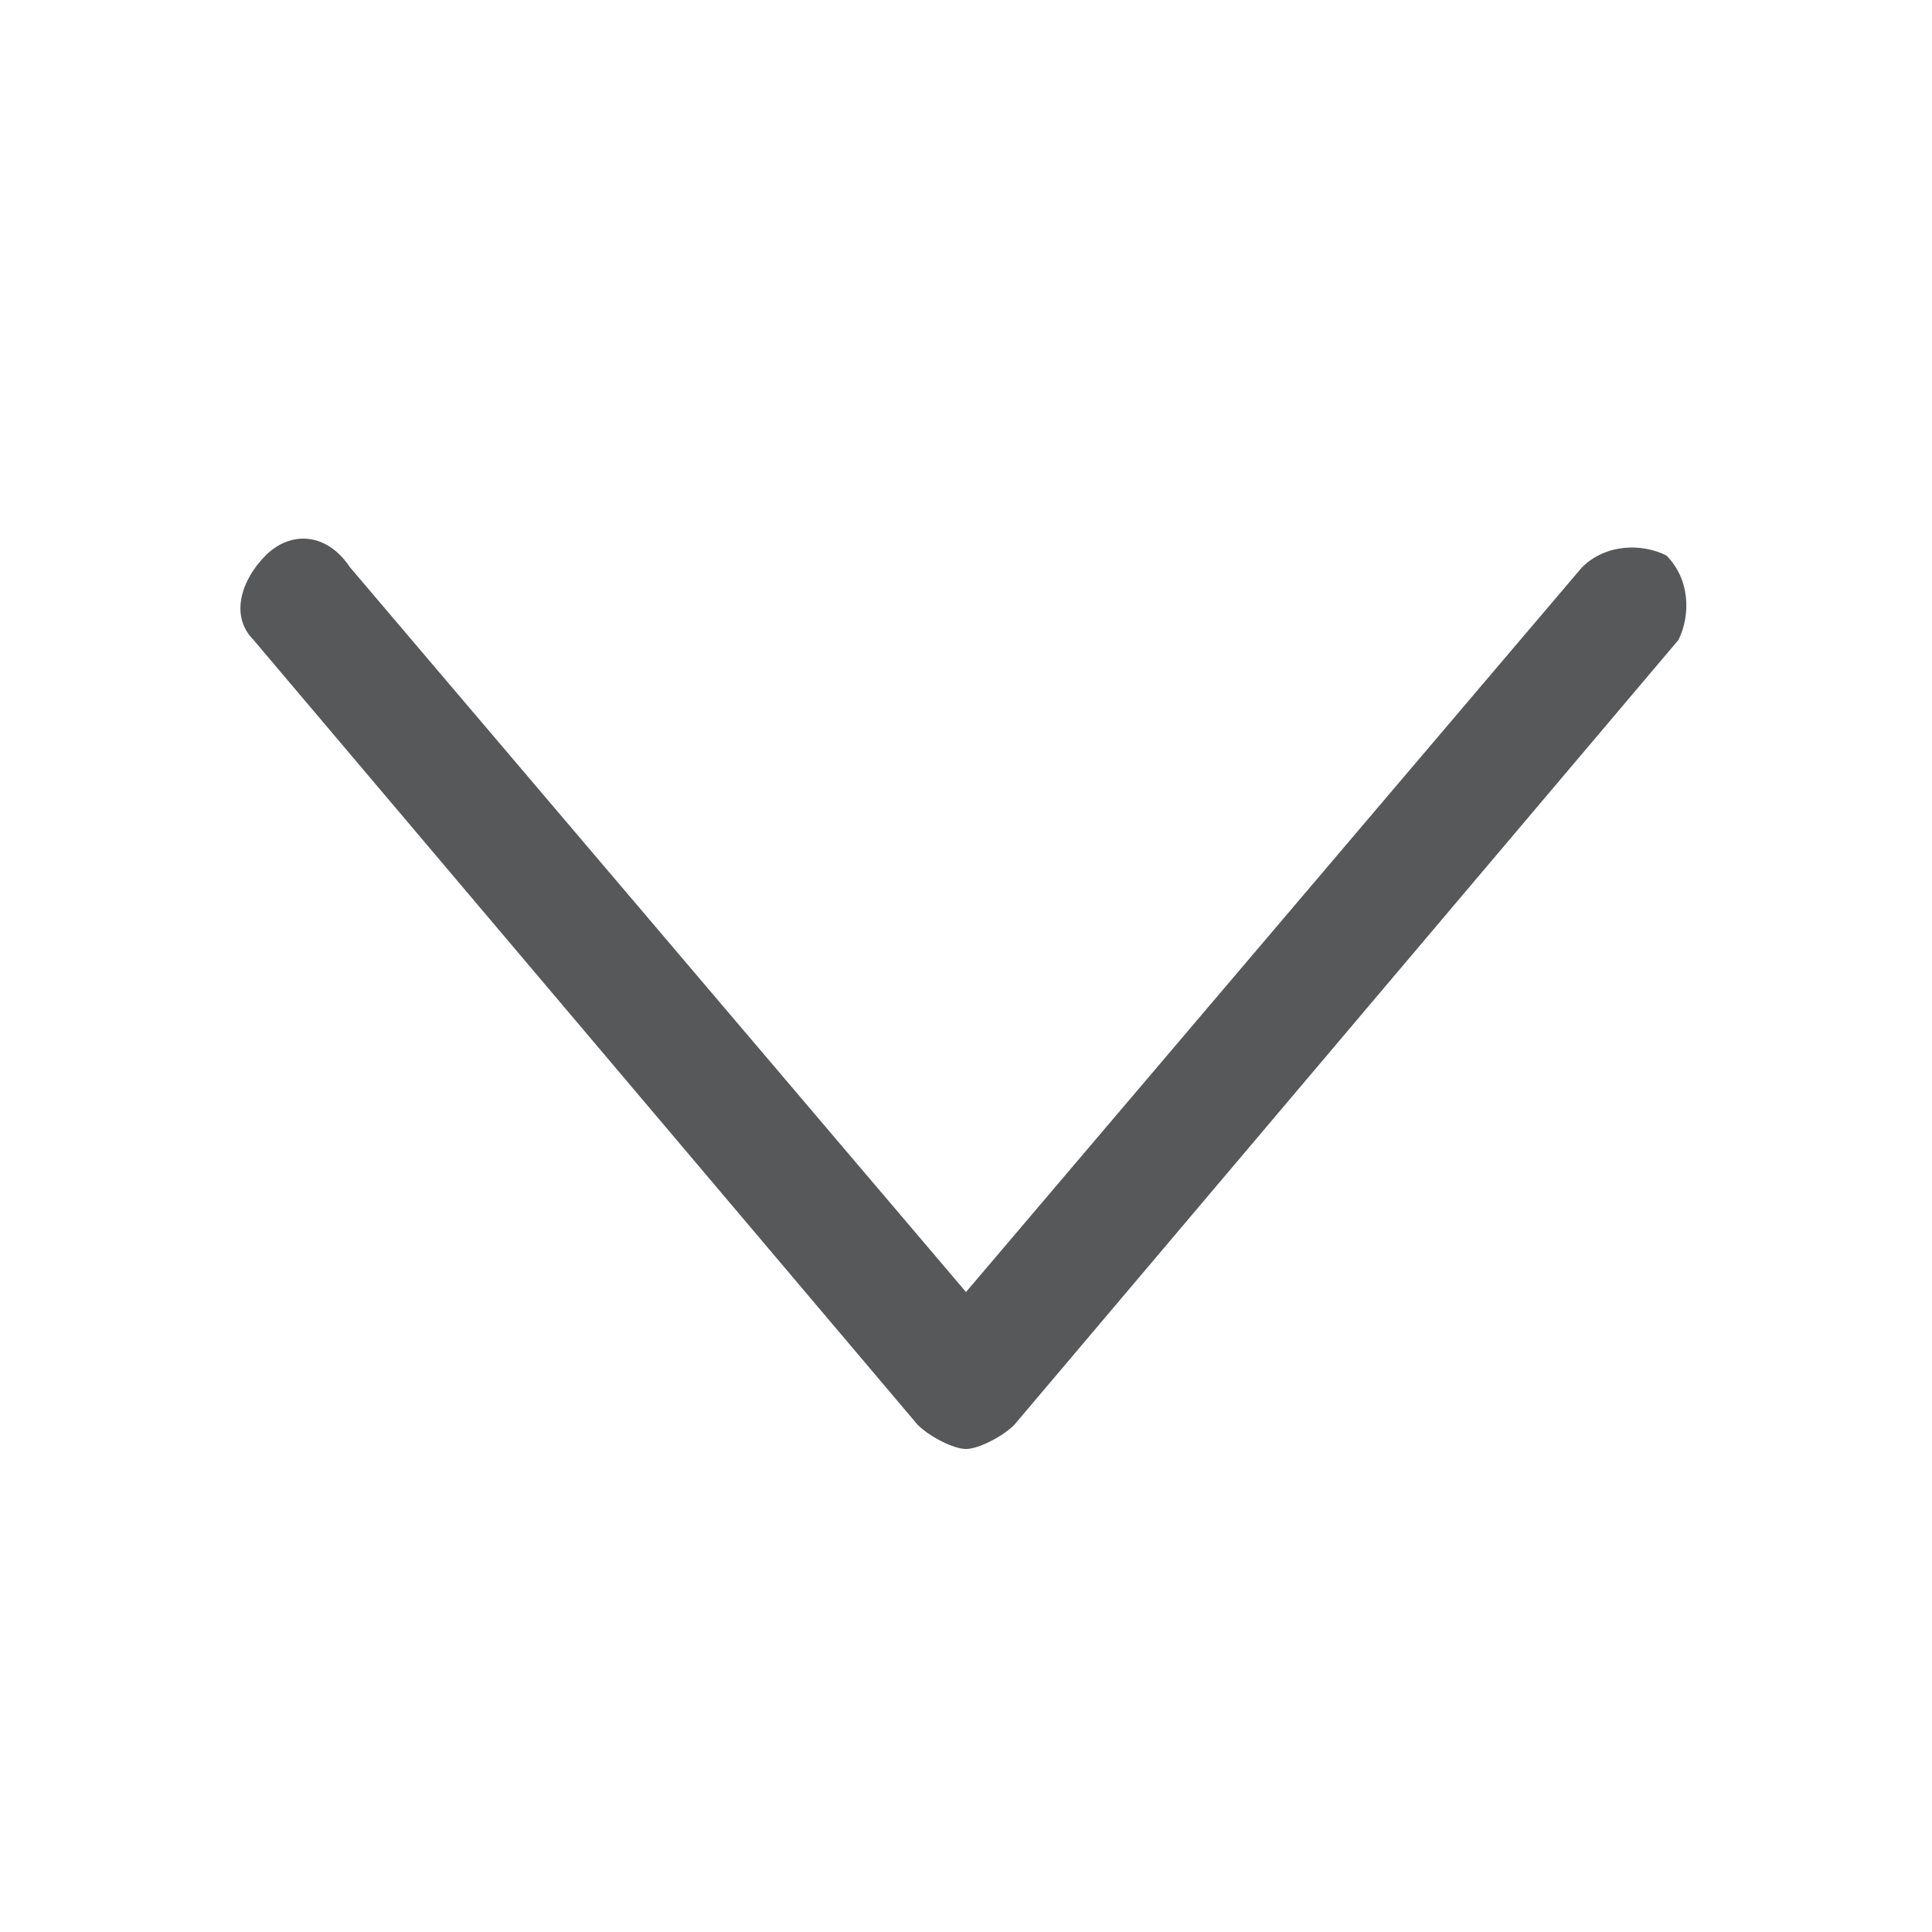
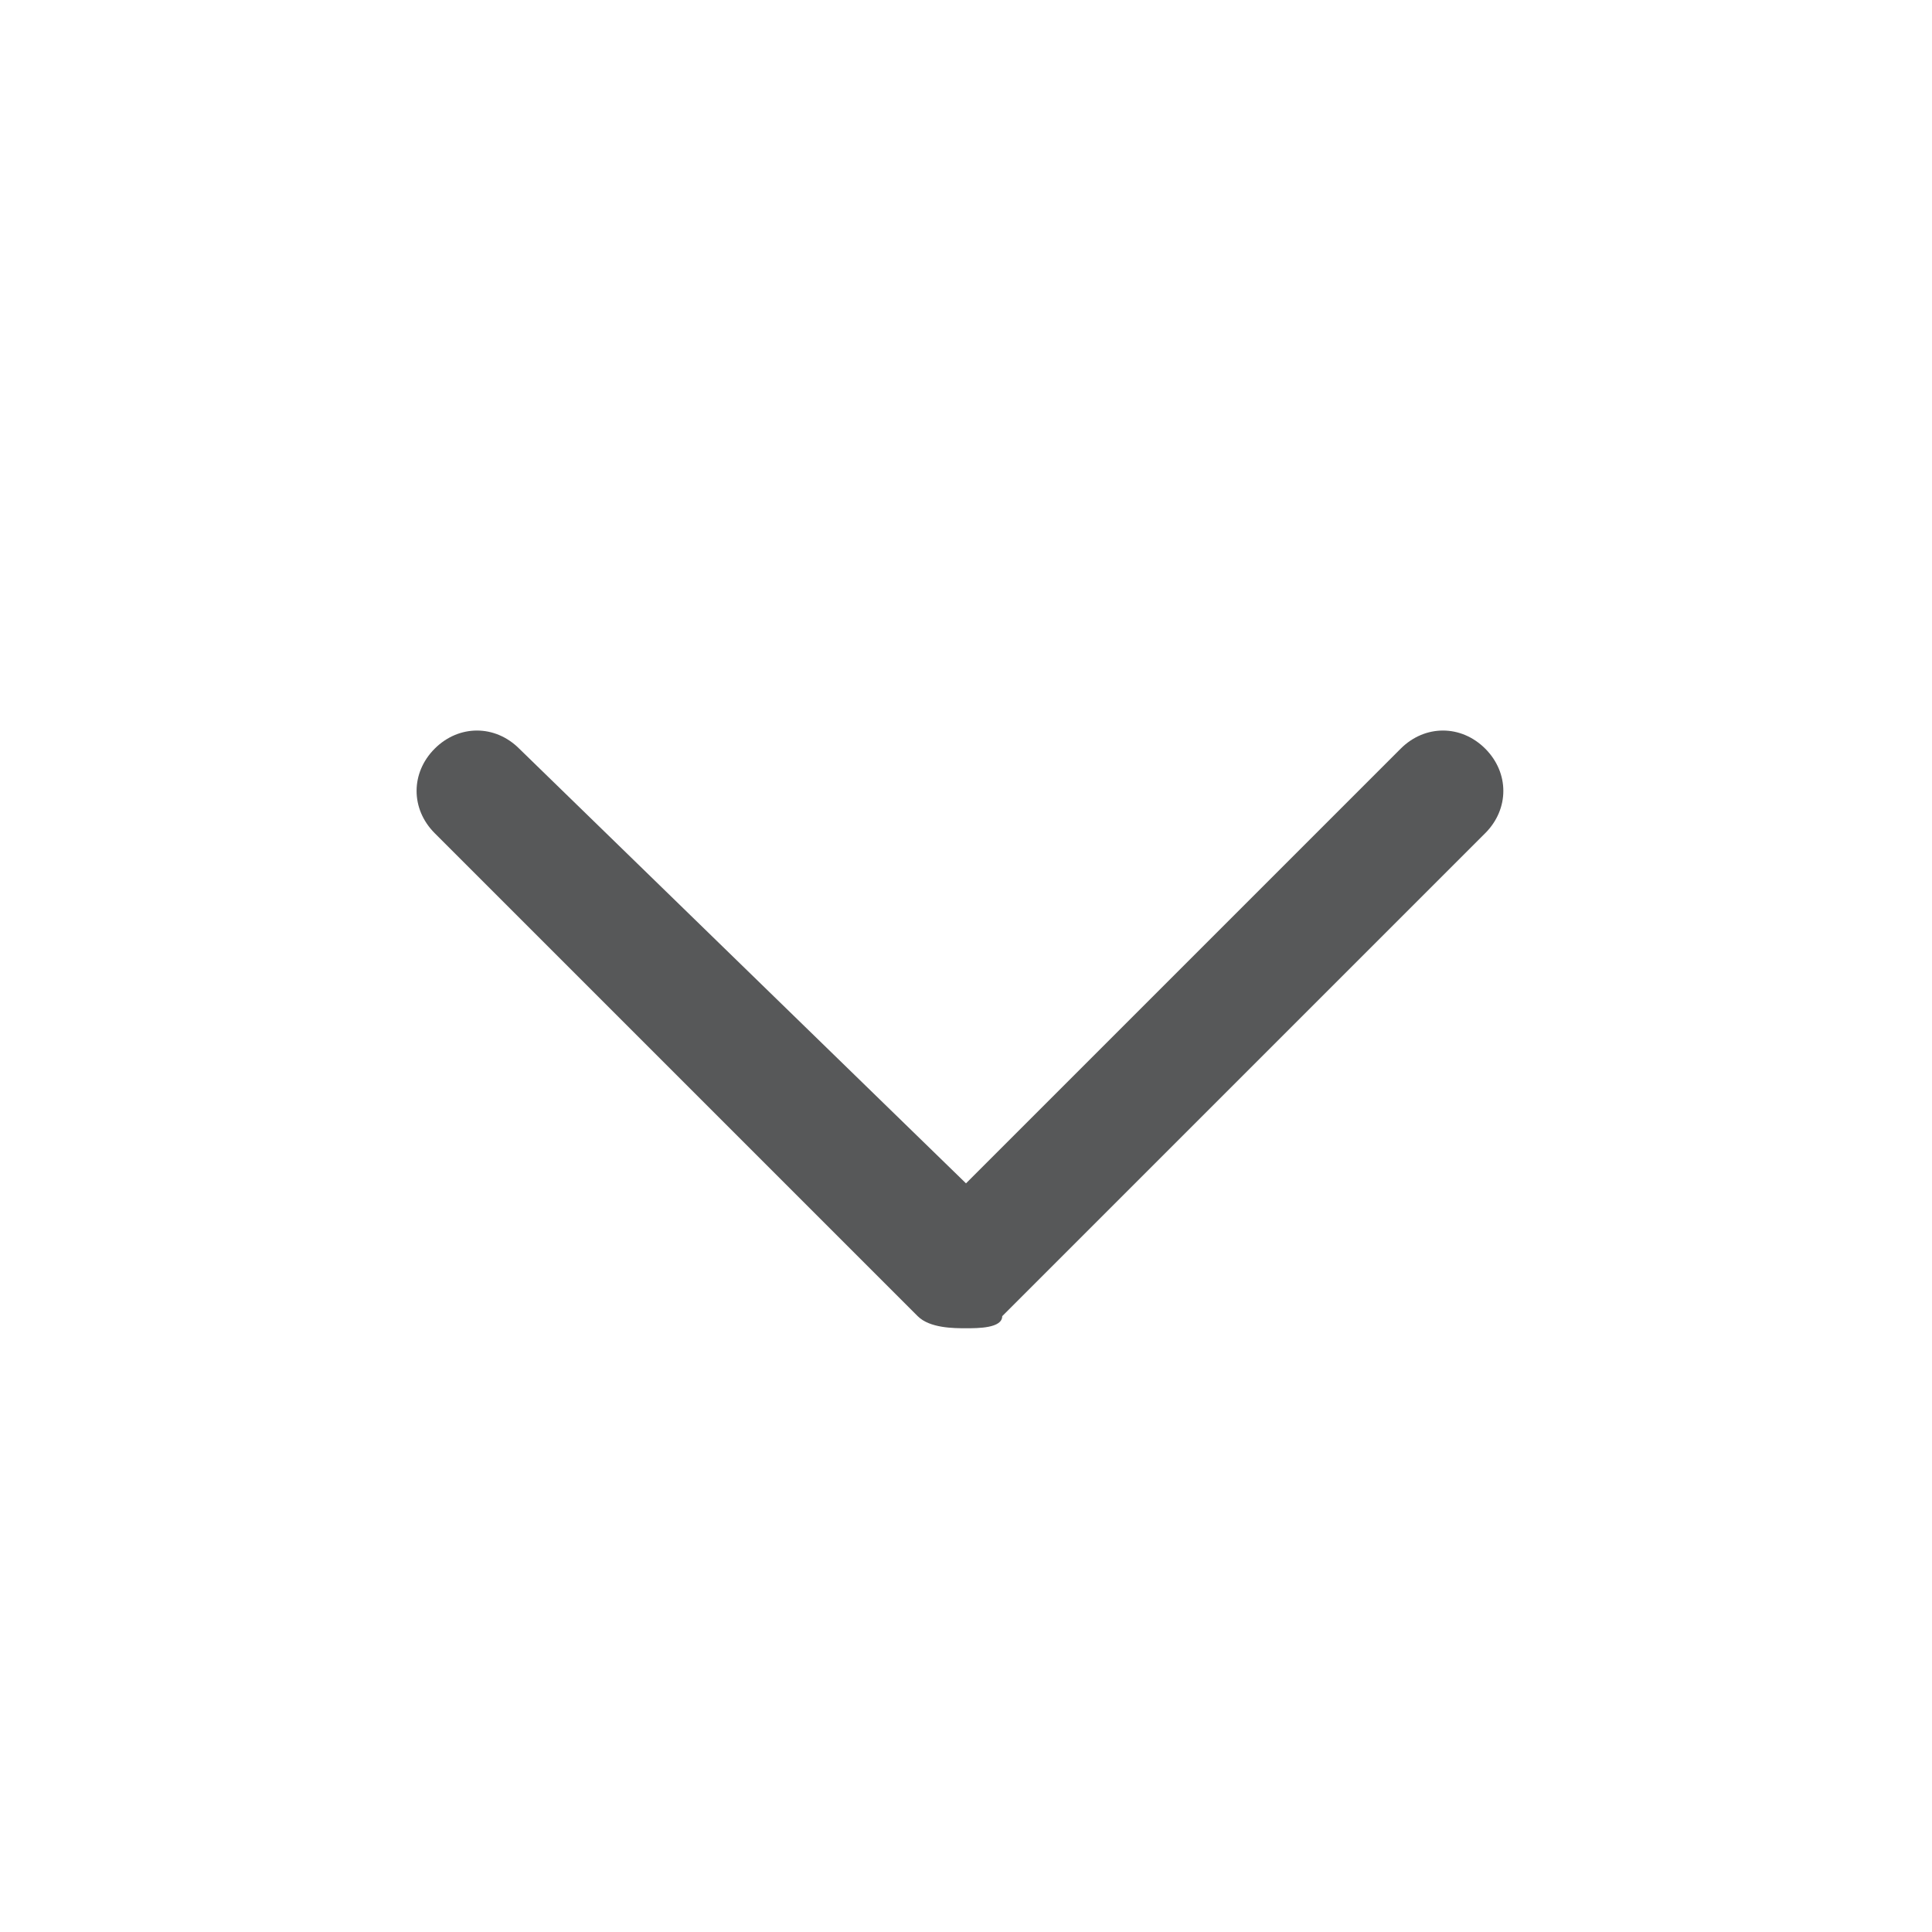
<svg xmlns="http://www.w3.org/2000/svg" version="1.1" id="图层_2_1_" x="0px" y="0px" viewBox="0 0 16 16" style="enable-background:new 0 0 16 16;" xml:space="preserve">
  <style type="text/css">
- 	.st0{opacity:0.75;fill:#1F2022;enable-background:new    ;}
+ 	.st0{opacity:0.75;fill:#1F2022;}
</style>
-   <path class="st0" d="M8,12c-0.1,0-0.3-0.1-0.4-0.2L2.1,5.3C1.9,5.1,2,4.8,2.2,4.6c0.2-0.2,0.5-0.2,0.7,0.1l5.1,6l5.1-6  c0.2-0.2,0.5-0.2,0.7-0.1c0.2,0.2,0.2,0.5,0.1,0.7l-5.5,6.5C8.3,11.9,8.1,12,8,12z" />
+   <path class="st0" d="M8,11c-0.1,0-0.3,0-0.4-0.1l-4-4c-0.2-0.2-0.2-0.5,0-0.7s0.5-0.2,0.7,0L8,9.8l3.6-3.6c0.2-0.2,0.5-0.2,0.7,0  s0.2,0.5,0,0.7l-4,4C8.3,11,8.1,11,8,11z" />
</svg>
